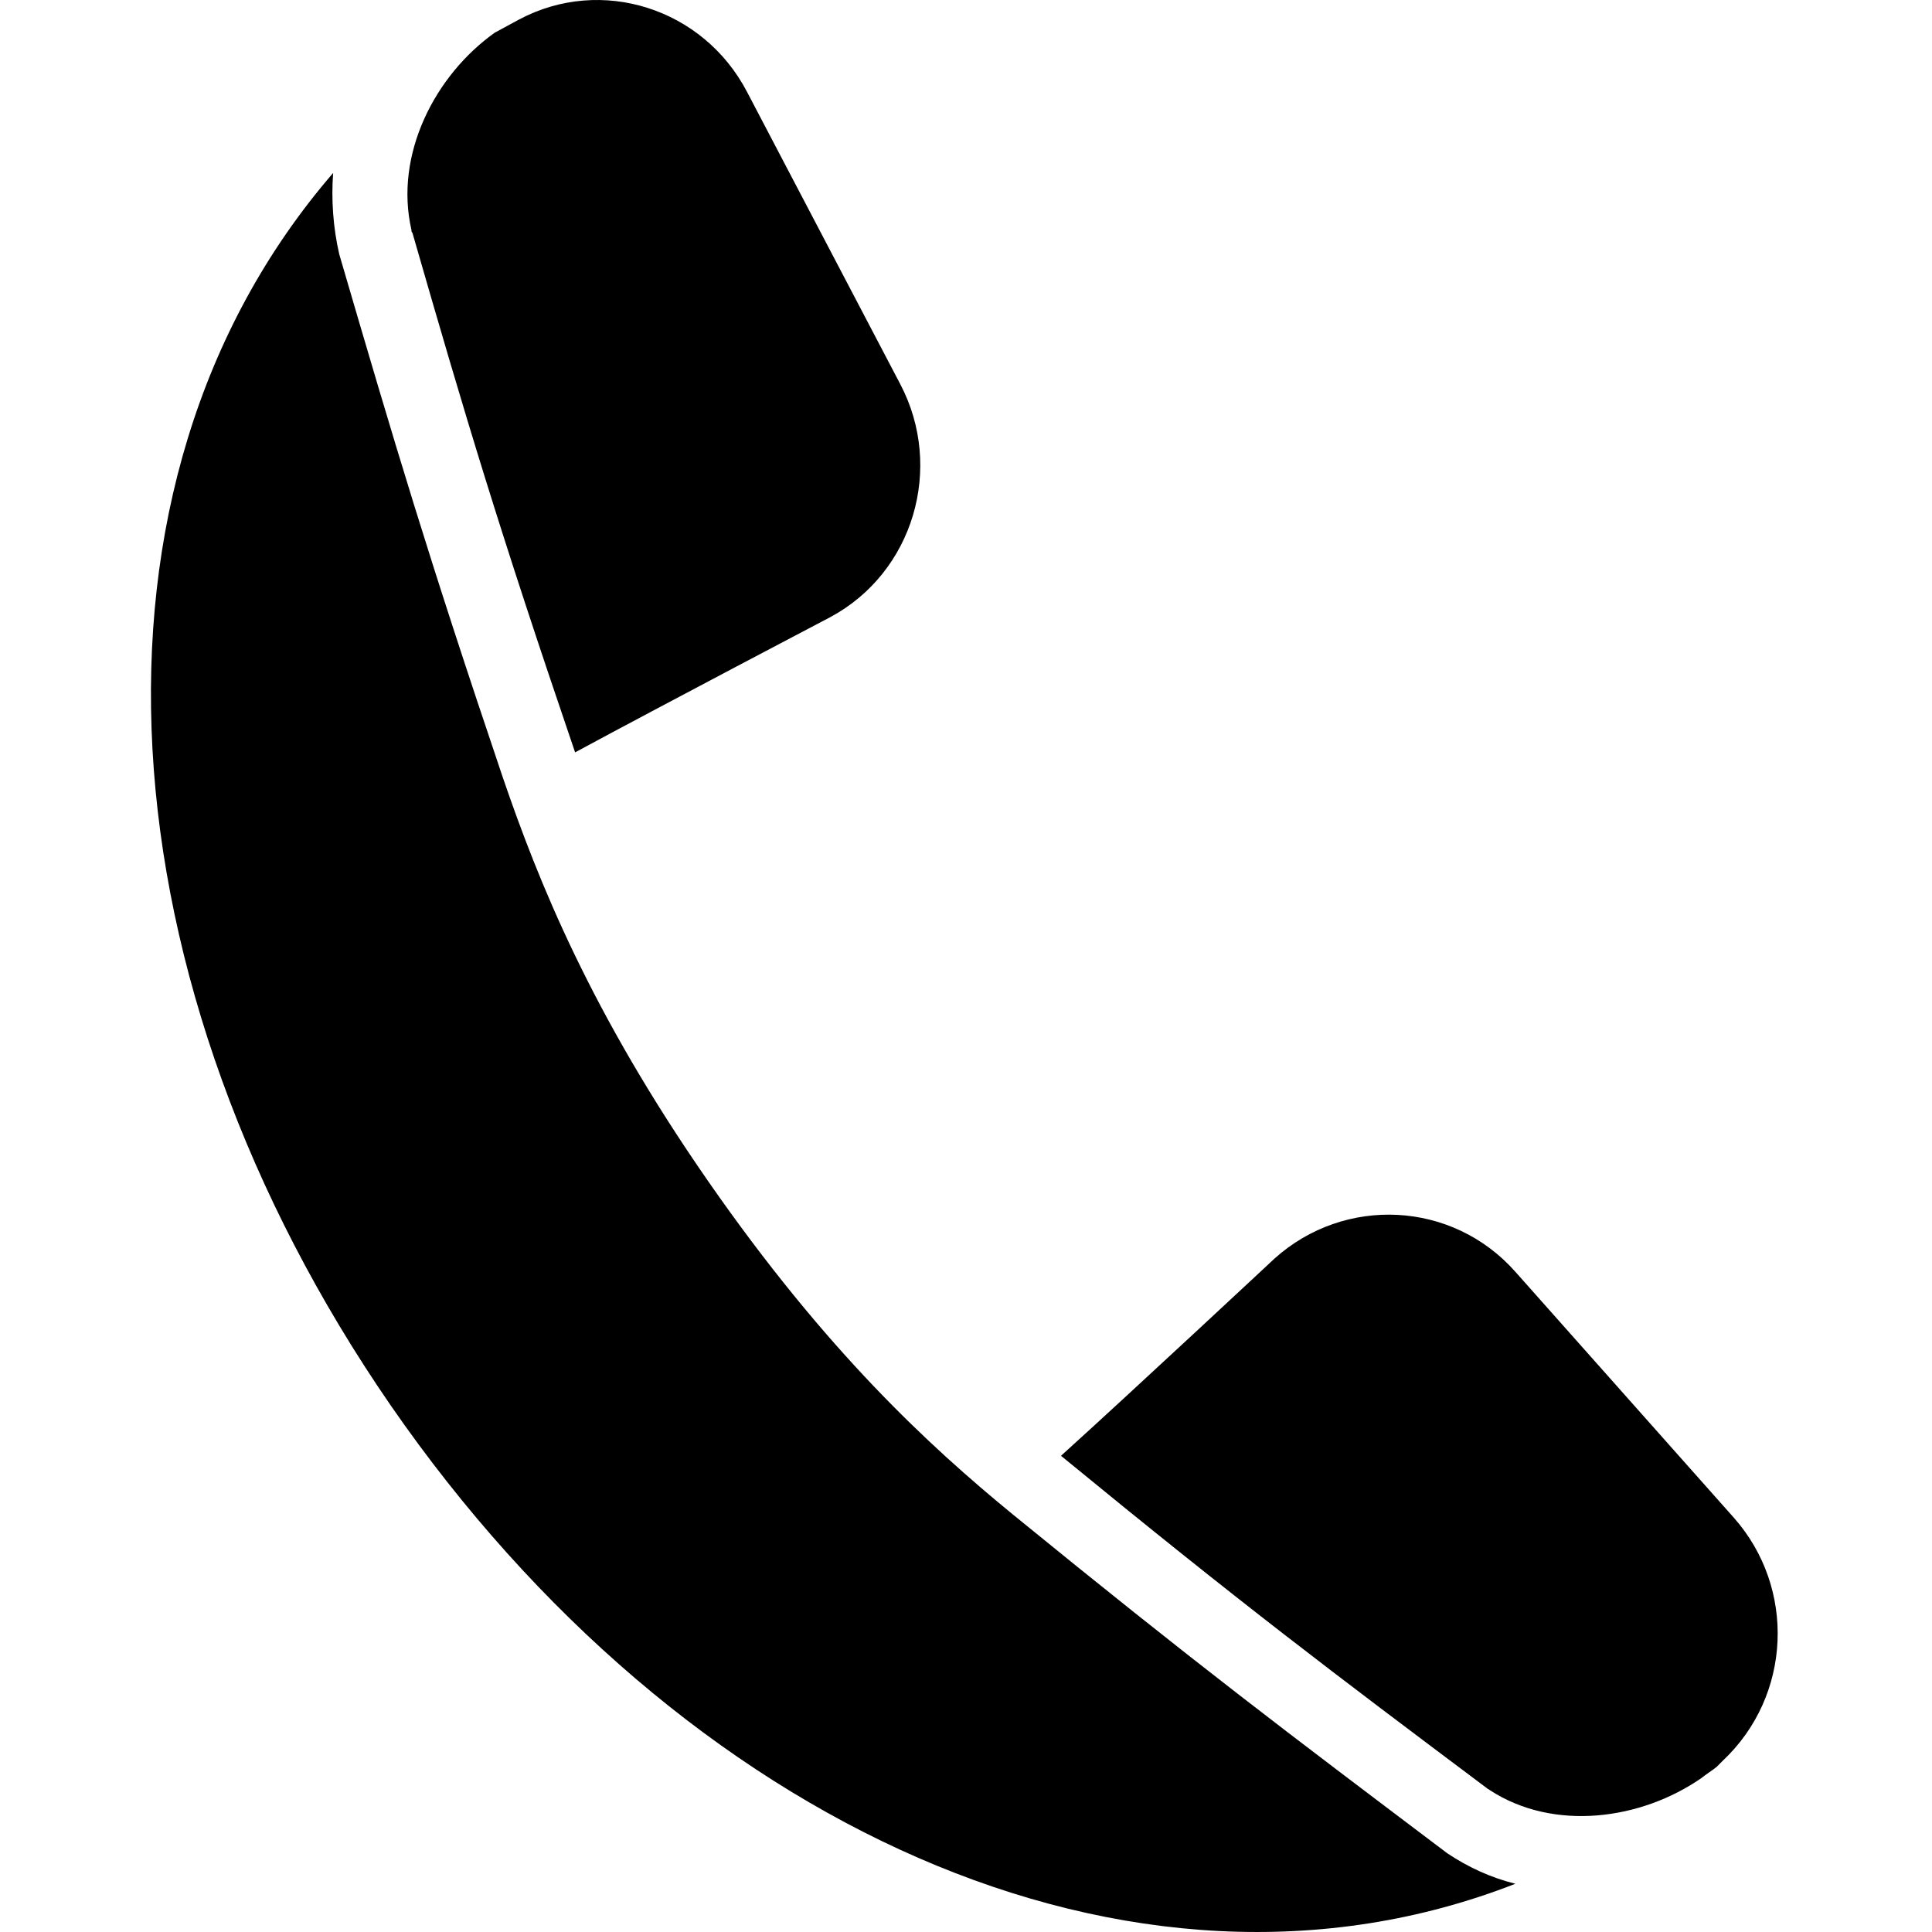
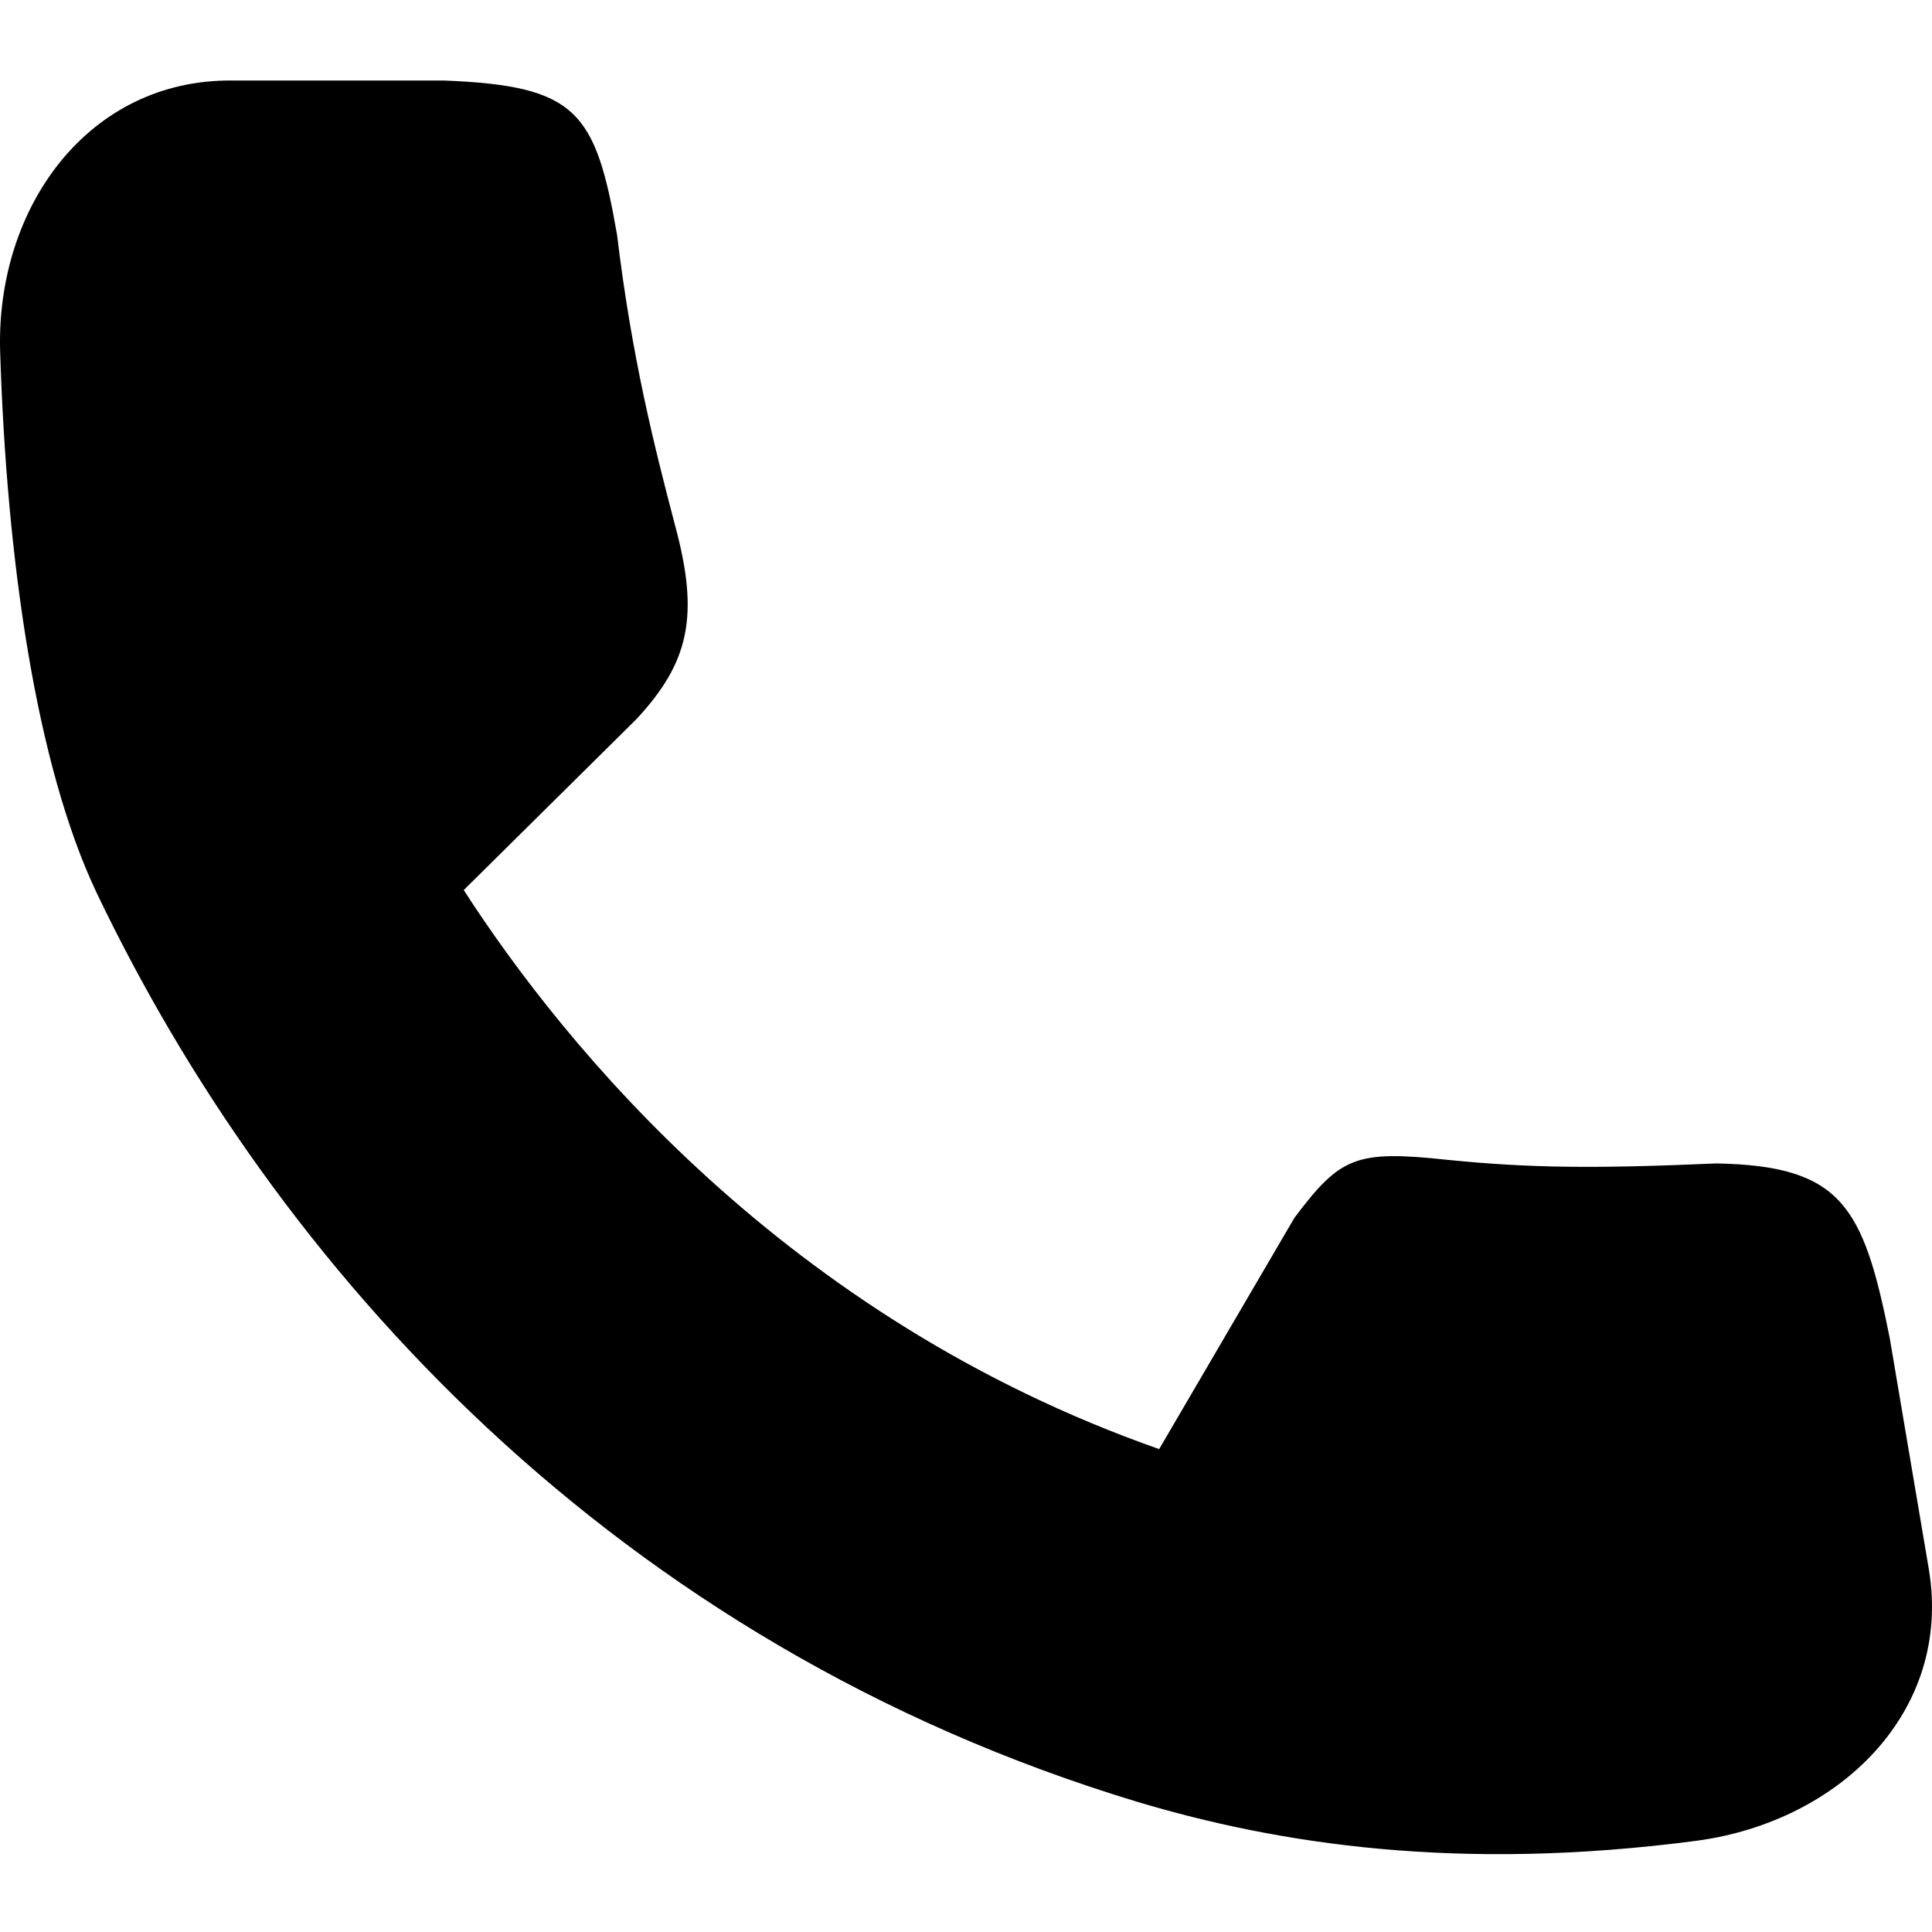
<svg xmlns="http://www.w3.org/2000/svg" width="192" height="192" viewBox="0 0 192 192" fill="none">
-   <path d="M100.692 150.535C92.307 143.665 82.104 134.271 70.385 117.4C58.667 100.53 53.514 87.598 49.979 77.294C42.503 55.171 39.27 44.26 33.715 25.268C33.108 22.642 32.906 19.813 33.108 17.187C6.338 48.2 10.075 98.004 38.867 139.726C67.658 181.347 112.612 202.056 150.596 187.206C148.172 186.6 145.949 185.59 143.828 184.176C127.766 172.053 118.775 165.285 100.692 150.535Z" fill="black" />
-   <path d="M172.317 150.838L150.597 126.391C144.334 119.32 133.626 118.815 126.656 125.078C126.656 125.078 112.917 137.908 105.441 144.676C123.423 159.425 132.414 166.194 147.769 177.71C147.87 177.811 147.971 177.811 148.072 177.912C154.436 182.054 163.124 180.842 169.085 176.7C169.59 176.296 170.095 175.993 170.6 175.588L171.206 174.982C178.076 168.517 178.479 157.809 172.317 150.838Z" fill="black" />
-   <path d="M49.171 3.246C43.211 7.489 39.17 15.368 40.888 22.844C40.888 22.945 40.888 23.046 40.989 23.147C46.343 41.735 49.575 52.544 57.152 74.769C65.941 70.021 82.508 61.333 82.508 61.333C90.793 56.888 93.823 46.483 89.479 38.199L74.225 9.105C69.881 0.821 59.779 -2.412 51.596 1.932L49.171 3.246Z" fill="black" />
+   <path d="M187.796 132.957C185.178 119.868 183.026 115.854 170.576 115.621C158.535 116.145 152.077 116.086 143.933 115.272C134.742 114.283 133.229 114.923 128.634 121.031L115.196 144.009C78.081 130.979 56.15 104.045 46.086 88.454L63.247 71.468C68.483 65.825 69.53 61.229 67.087 52.212C64.992 44.243 62.782 35.459 61.327 23.358C59.175 11.026 57.313 8.524 44.108 8.001H23.049C8.797 7.884 -0.394 20.566 0.013 34.877C0.653 55.528 3.562 76.005 9.612 88.745C27.354 125.859 60.92 163.323 113.101 179.088C126.947 183.218 144.806 186.069 168.657 182.927C182.793 181.008 194.02 170.129 191.693 155.993L187.796 132.957Z" fill="black" />
</svg>
